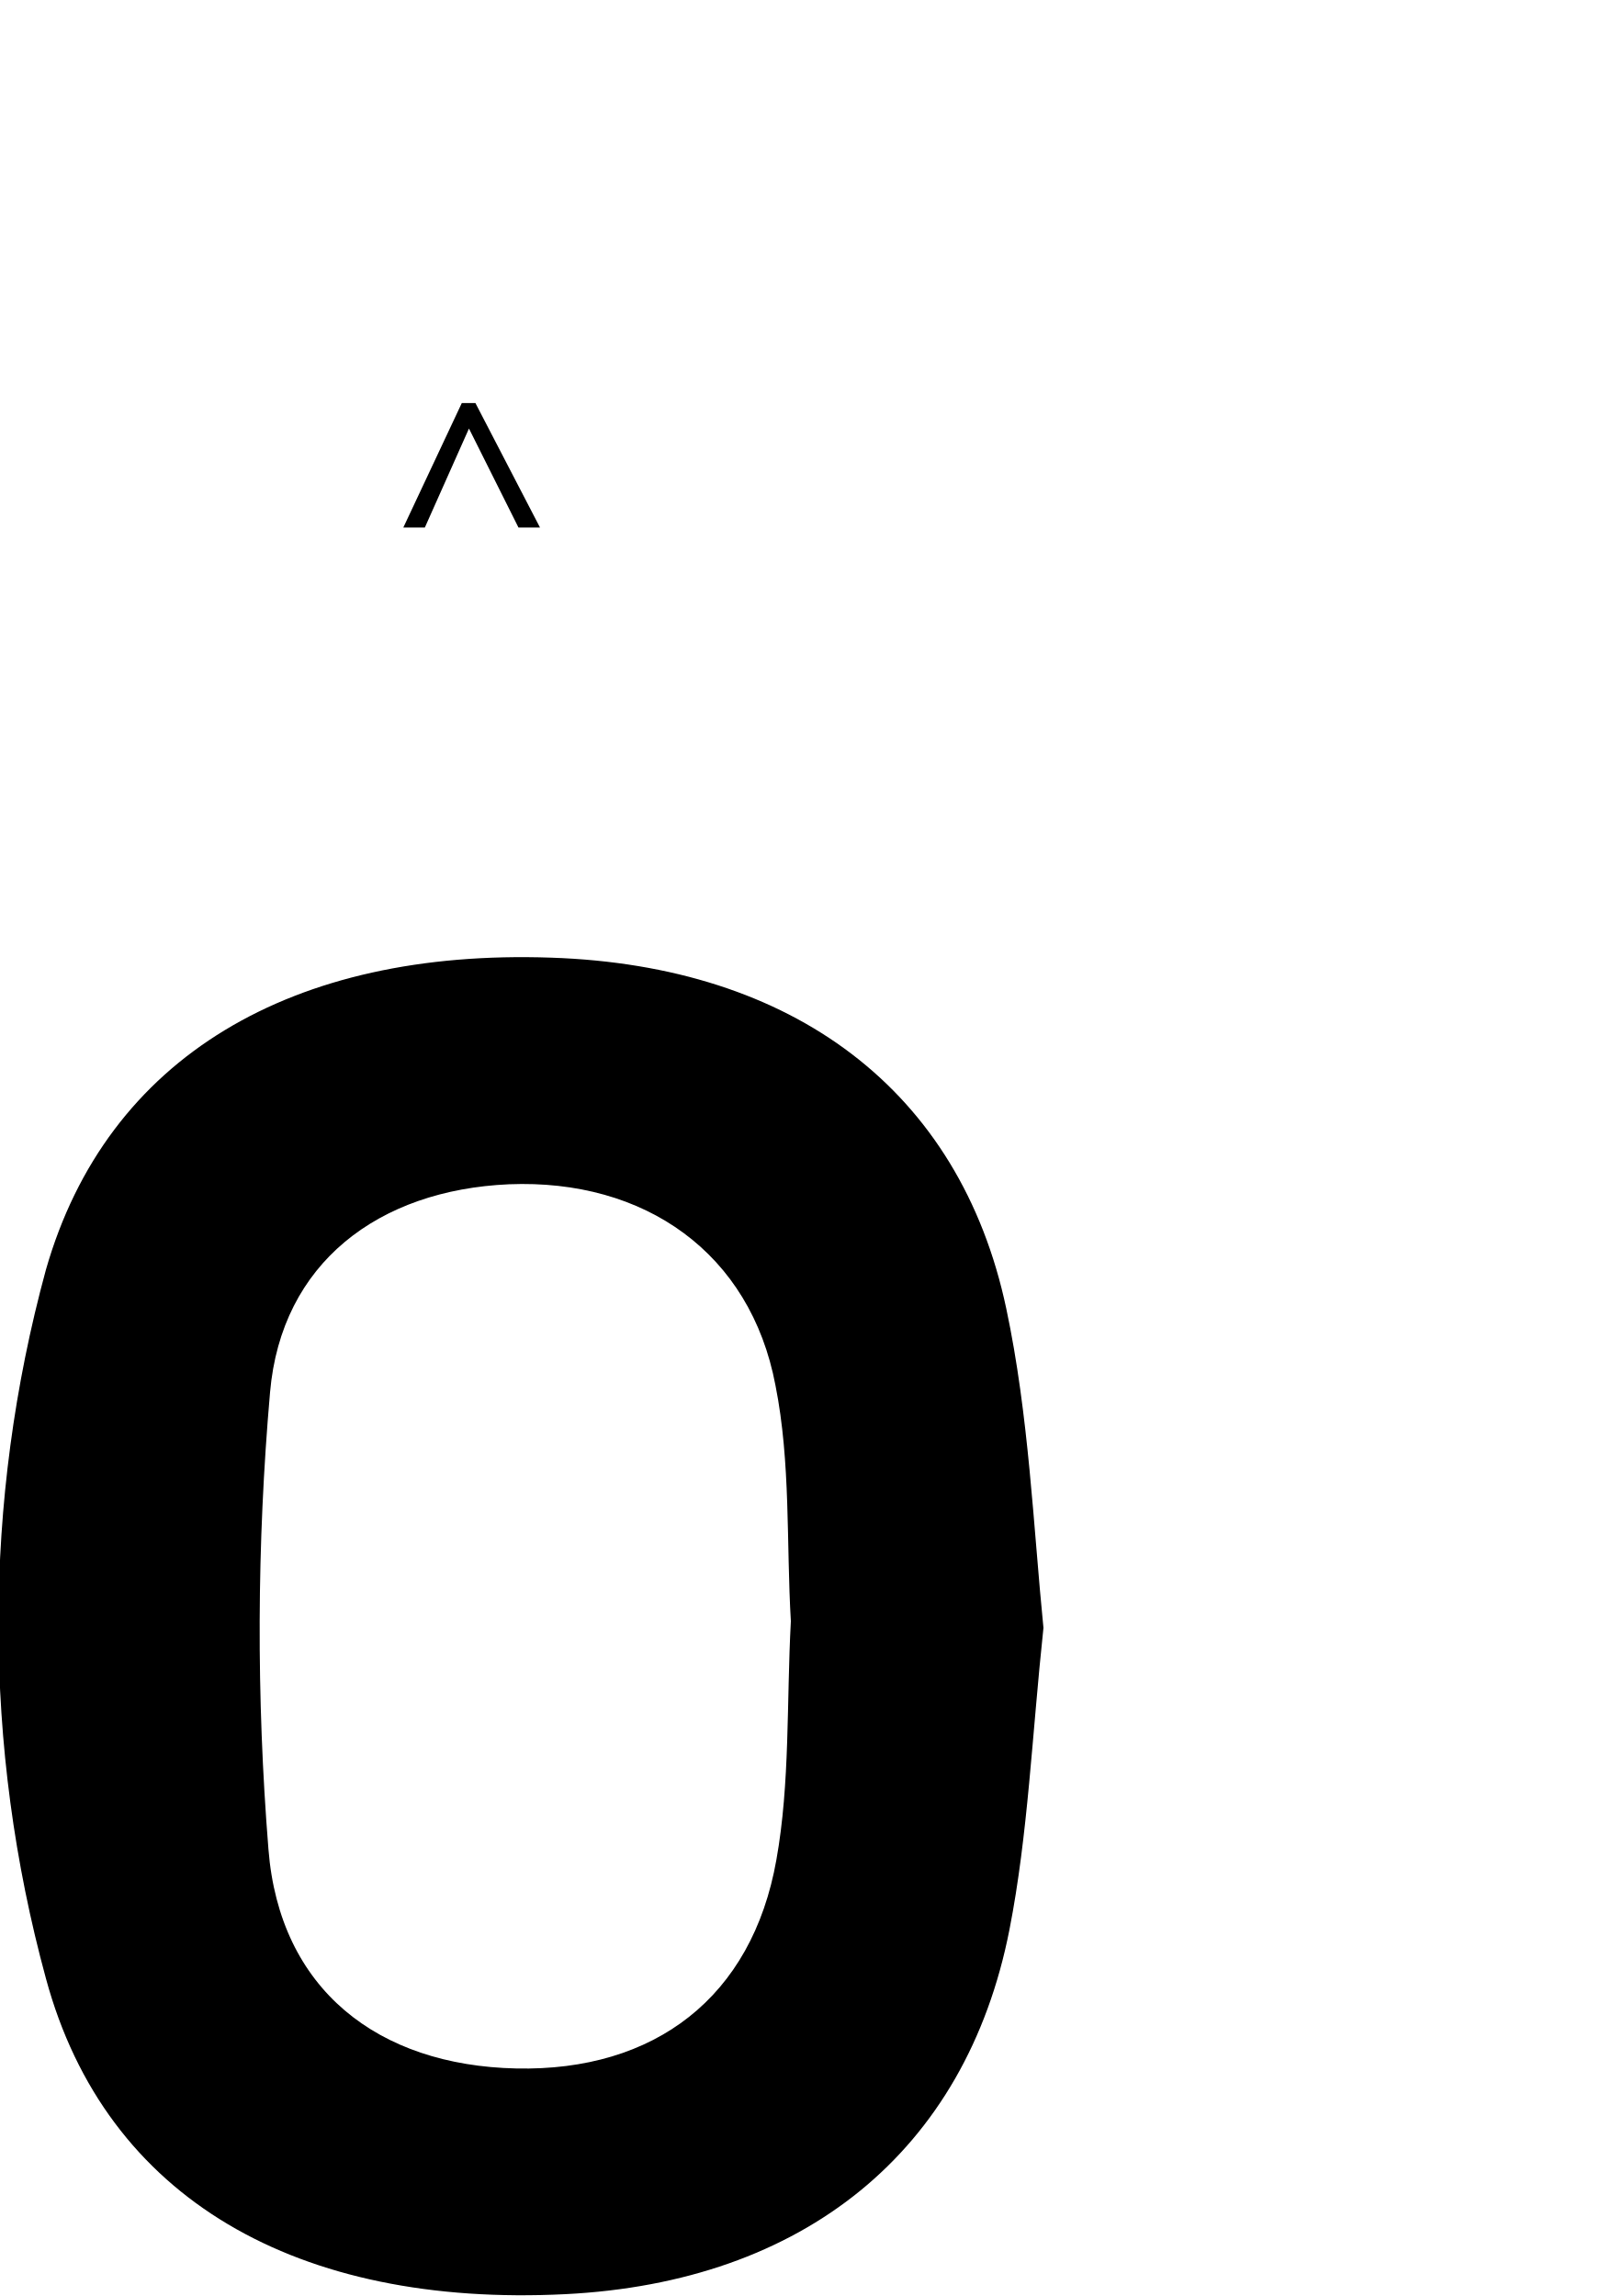
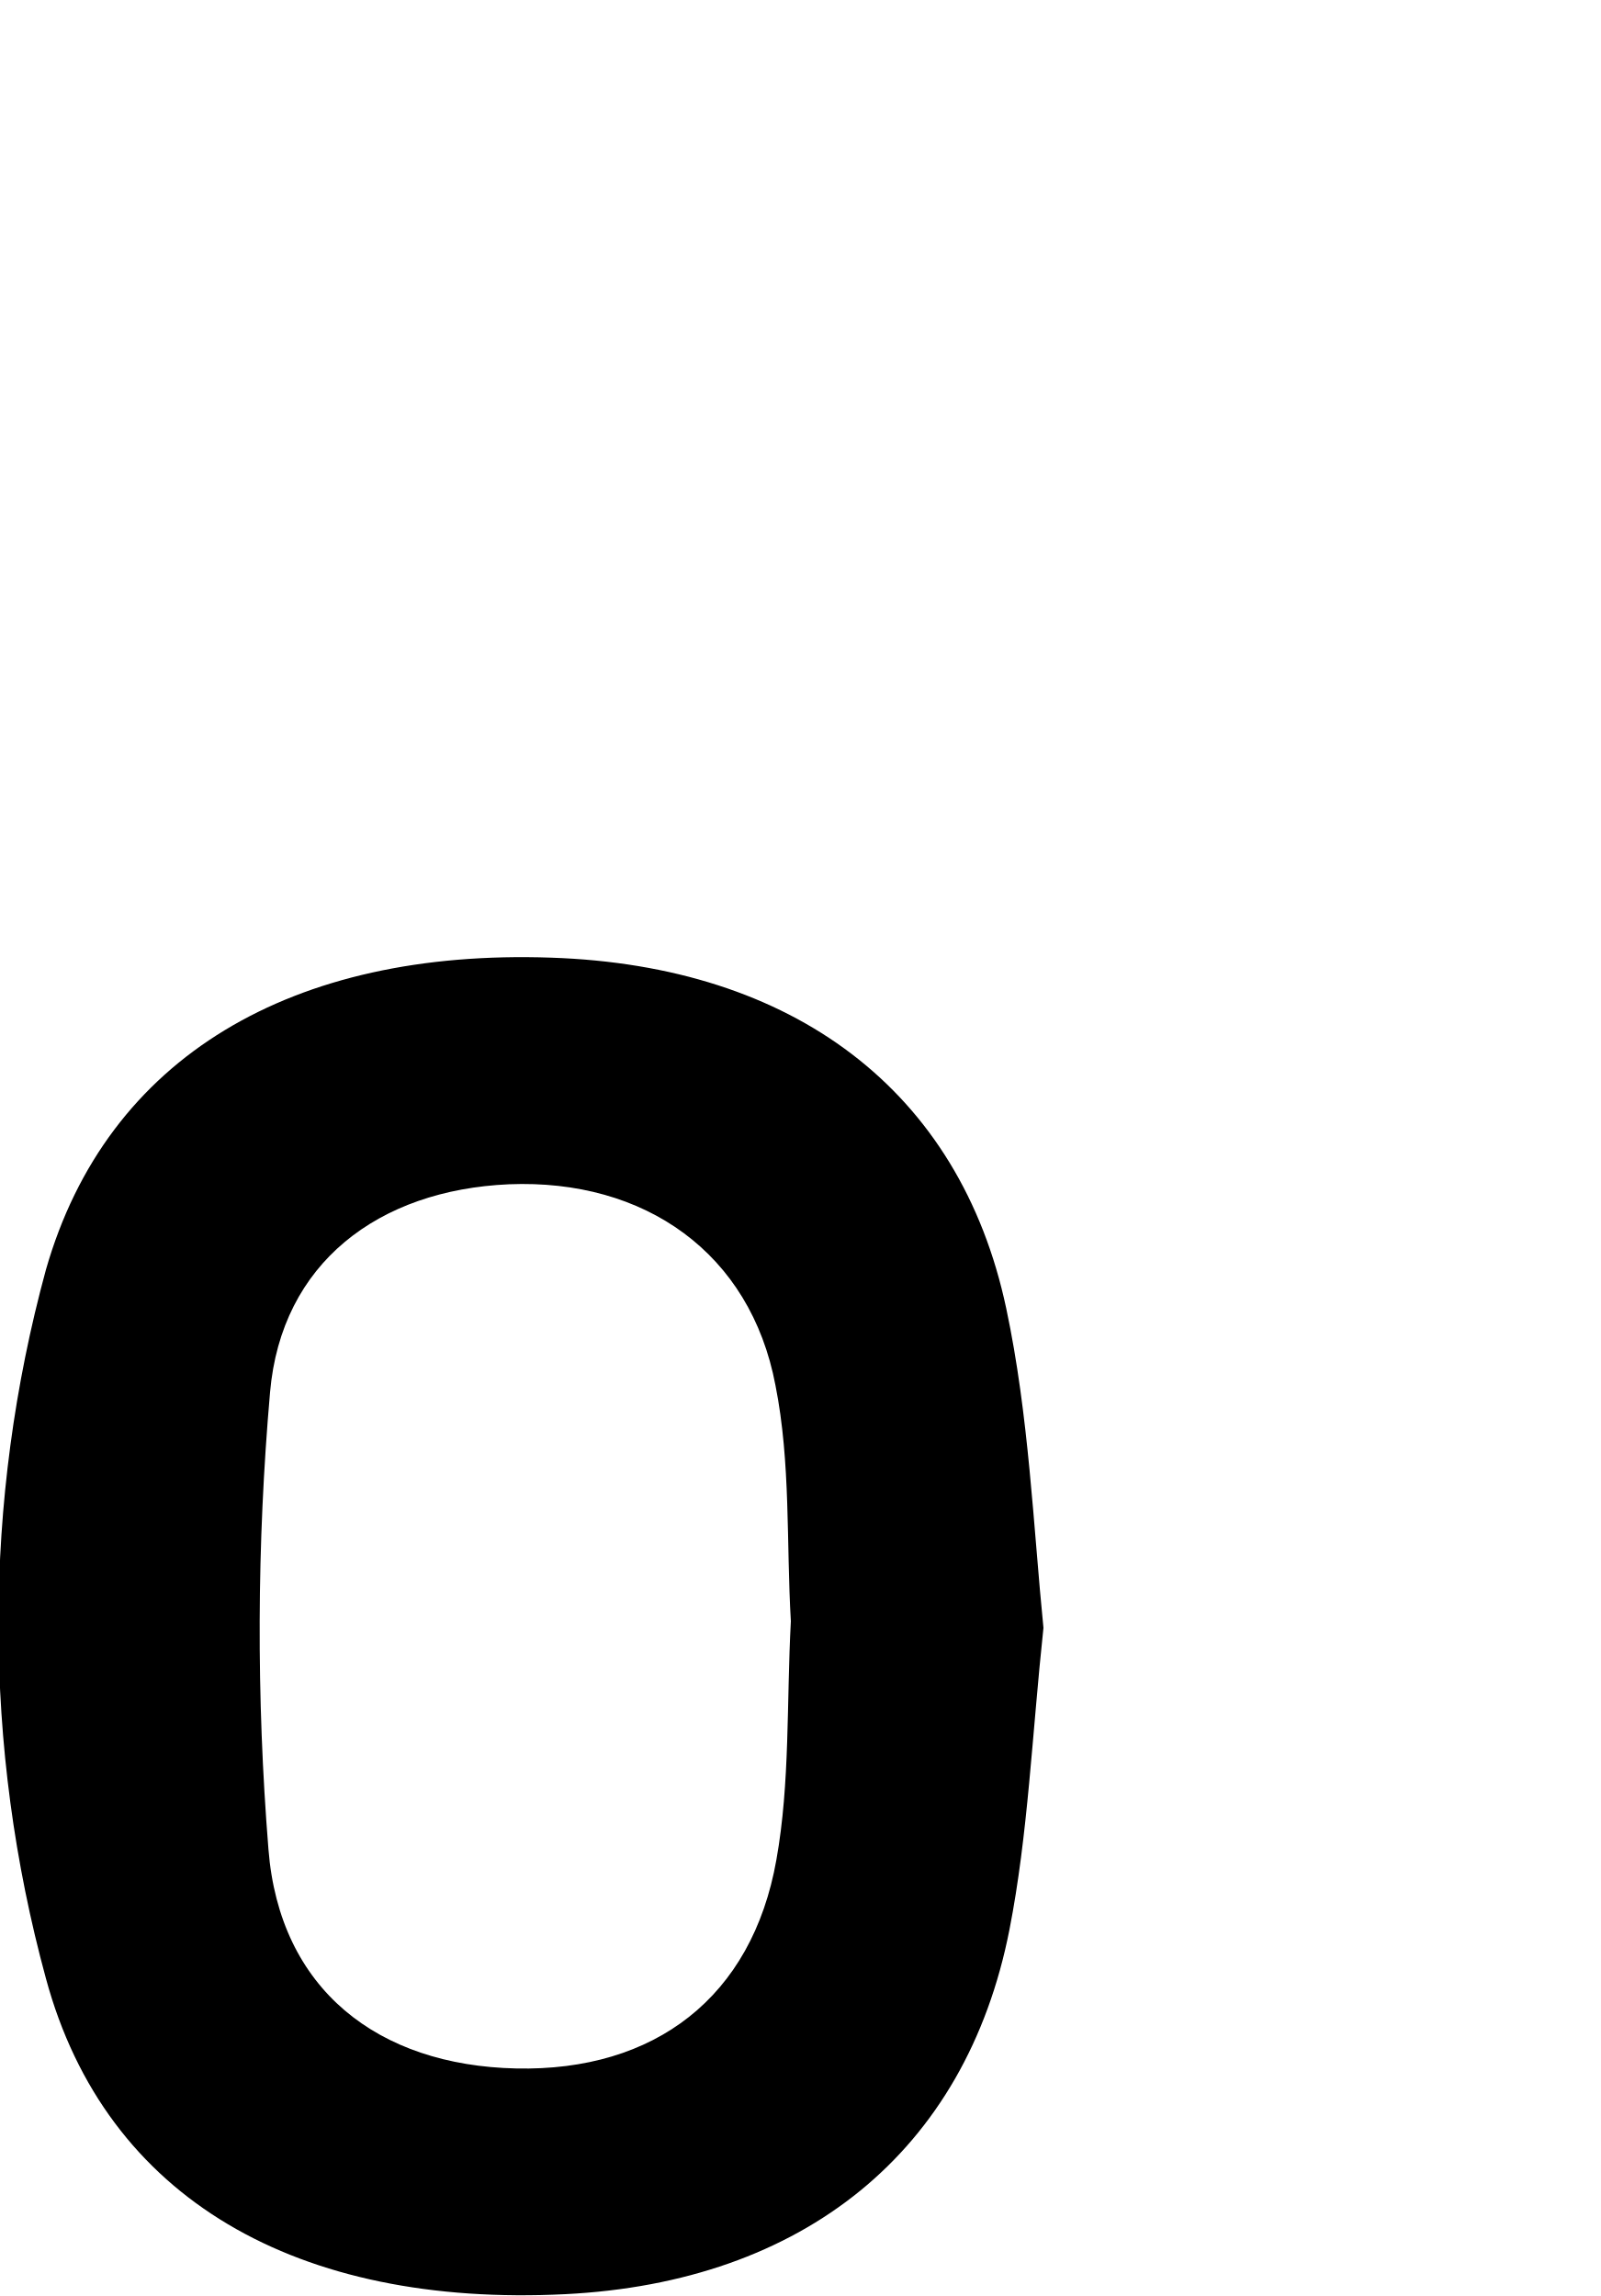
- <svg xmlns="http://www.w3.org/2000/svg" width="69.71" height="100" viewBox="0 0 69.71 100">
-   <g id="Glyphs">
-     <path d="M45.44,70.9c-.5,4.68-.67,9-1.48,13.14-1.9,9.69-9,15.36-19.34,15.88C13,100.5,4.61,95.81,2,86.17a58.68,58.68,0,0,1,0-30.87C4.66,46,12.76,41.32,24,41.71c10.52.35,17.8,5.76,19.82,15.28C44.81,61.65,45,66.5,45.44,70.9Zm-11-.29c-.2-3.39,0-6.91-.67-10.27-1.09-5.77-5.69-9-11.61-8.76-5.67.25-9.91,3.42-10.4,9.06a119.13,119.13,0,0,0-.07,19.9c.48,6.11,4.77,9.42,10.79,9.55S32.75,87,33.81,81C34.41,77.65,34.25,74.14,34.44,70.61Z" />
-   </g>
-   <g id="Components">
-     <text transform="translate(17.11 26.18)" font-size="12" font-family="MyriadPro-Regular, Myriad Pro">^</text>
-   </g>
+ <svg xmlns="http://www.w3.org/2000/svg" id="Glyphs" width="69.71" height="100" viewBox="0 0 69.71 100">
+   <path d="M45.44,70.9c-.5,4.68-.67,9-1.48,13.14-1.9,9.69-9,15.36-19.34,15.88C13,100.5,4.61,95.81,2,86.17a58.68,58.68,0,0,1,0-30.87C4.66,46,12.76,41.32,24,41.71c10.52.35,17.8,5.76,19.82,15.28C44.81,61.65,45,66.5,45.44,70.9Zm-11-.29c-.2-3.39,0-6.91-.67-10.27-1.09-5.77-5.69-9-11.61-8.76-5.67.25-9.91,3.42-10.4,9.06a119.13,119.13,0,0,0-.07,19.9c.48,6.11,4.77,9.42,10.79,9.55S32.75,87,33.81,81C34.41,77.65,34.25,74.14,34.44,70.61Z" />
</svg>
